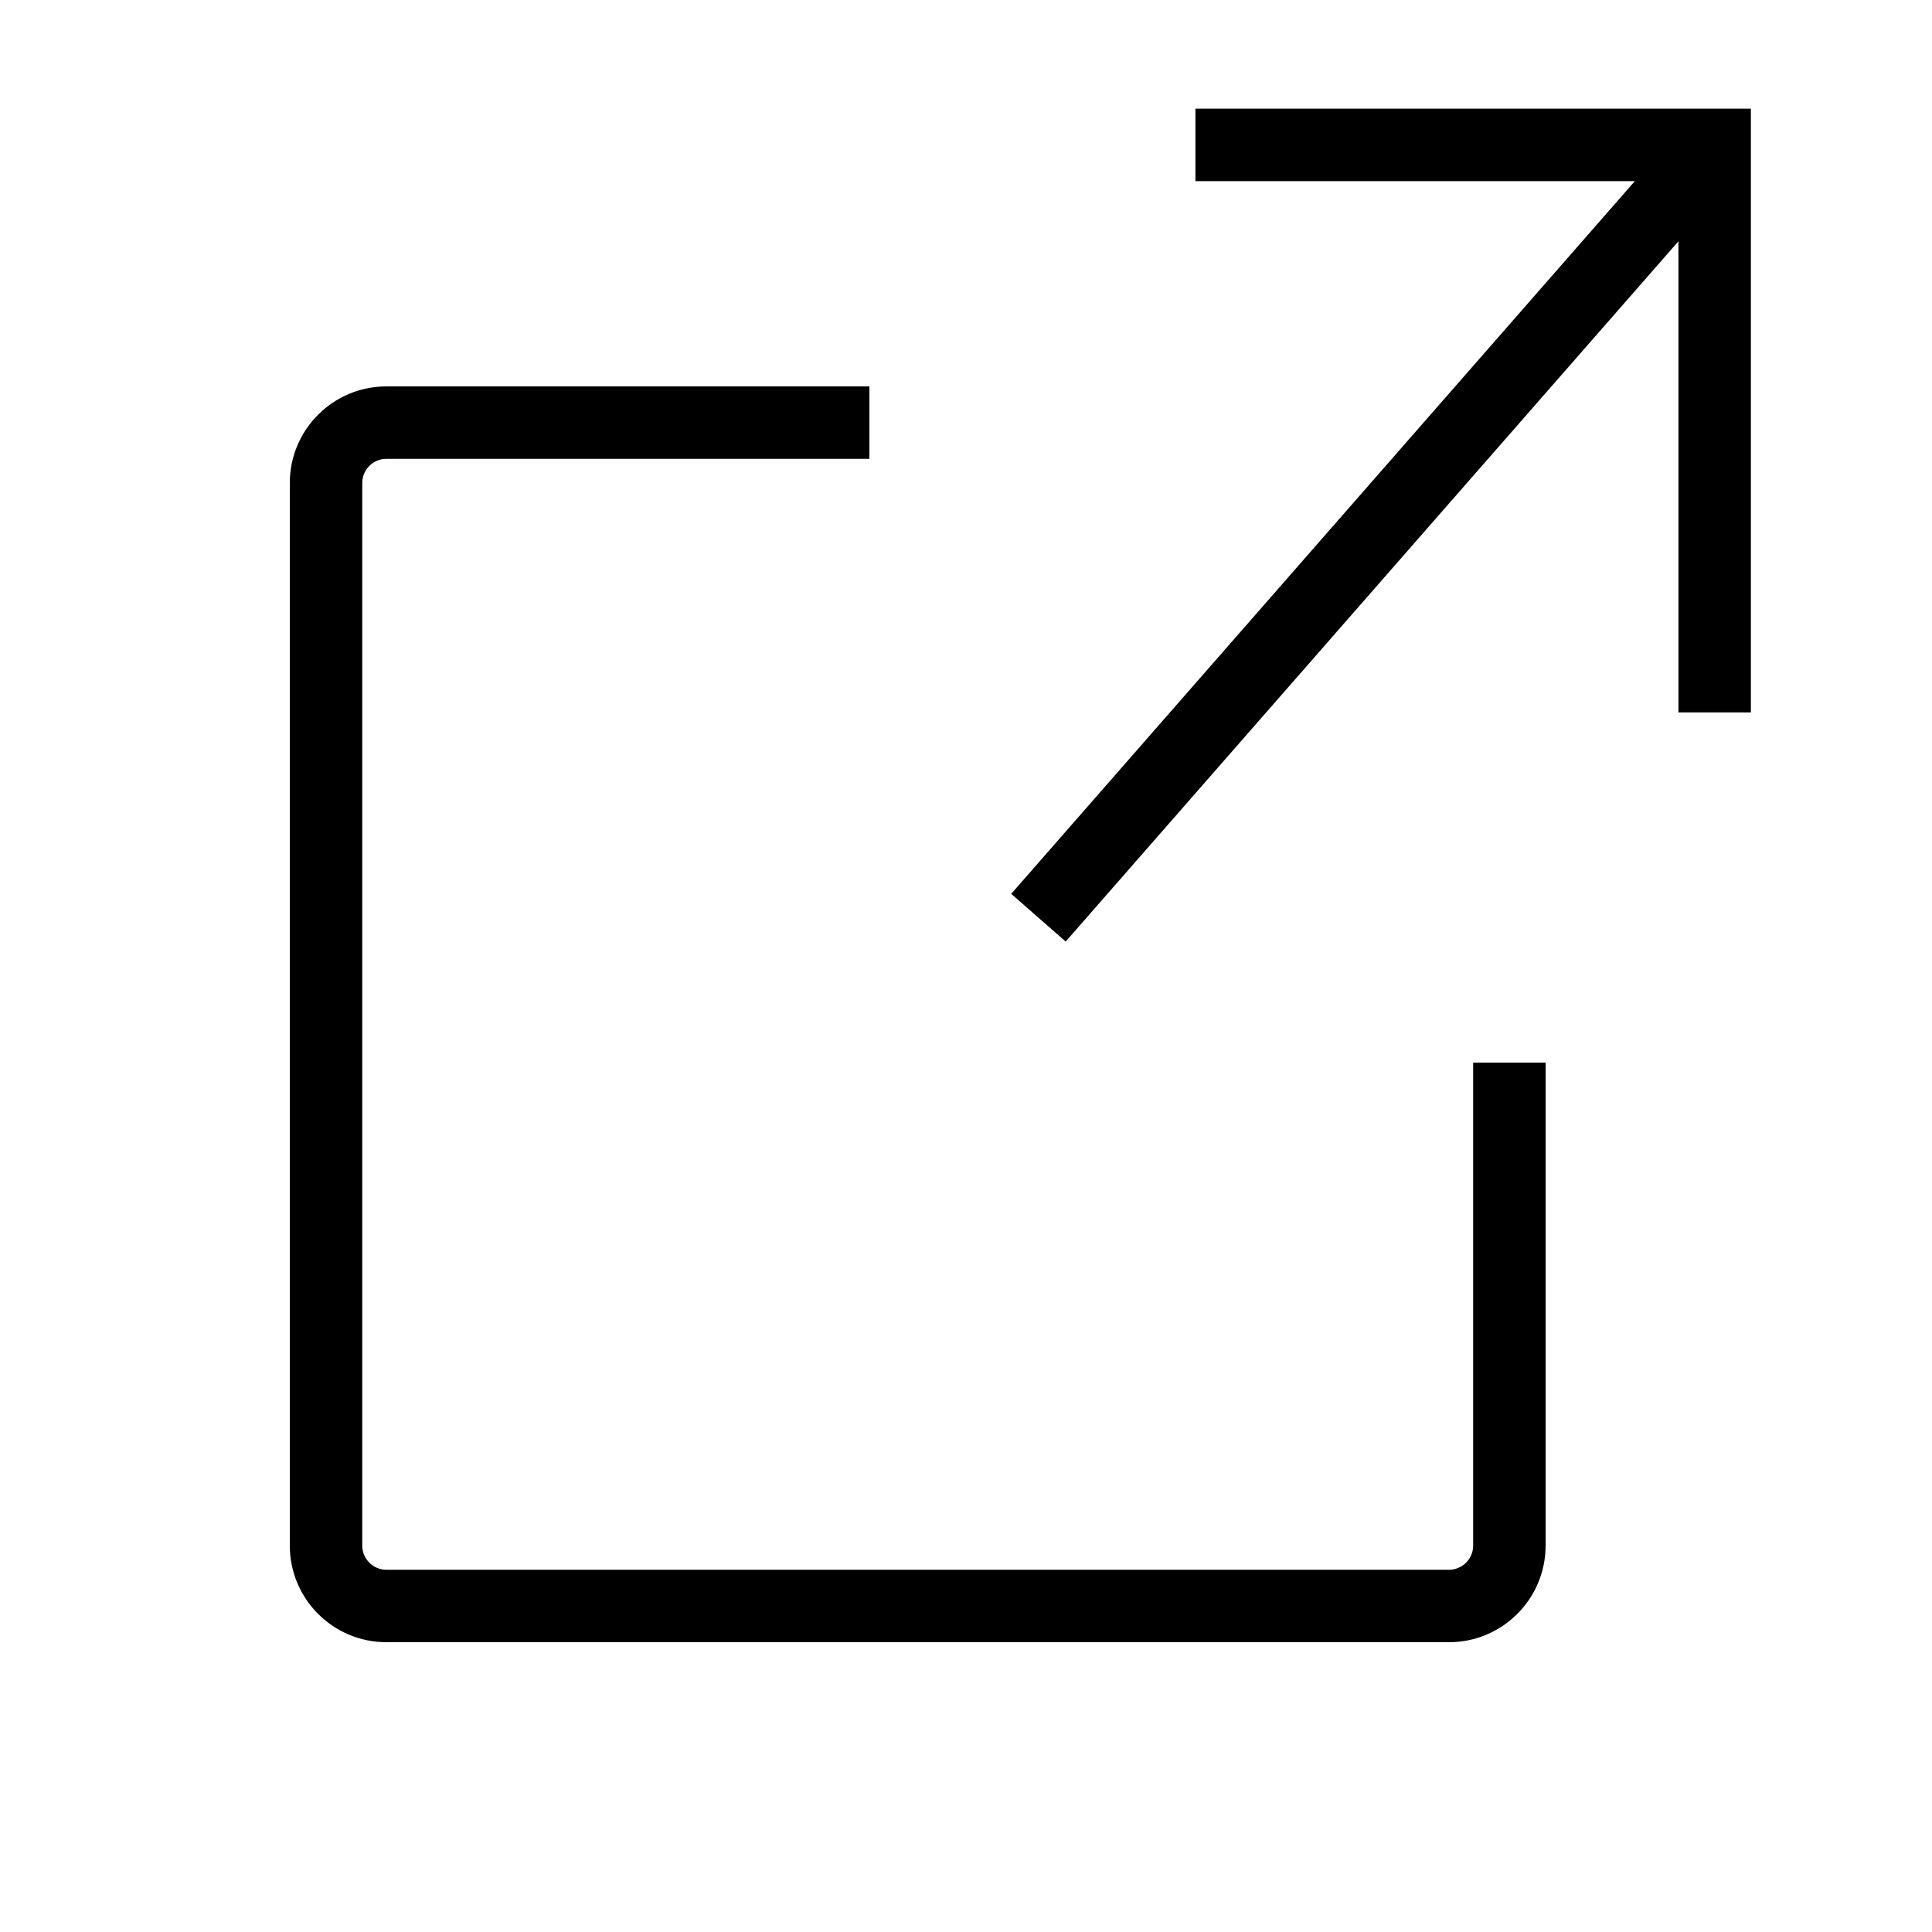
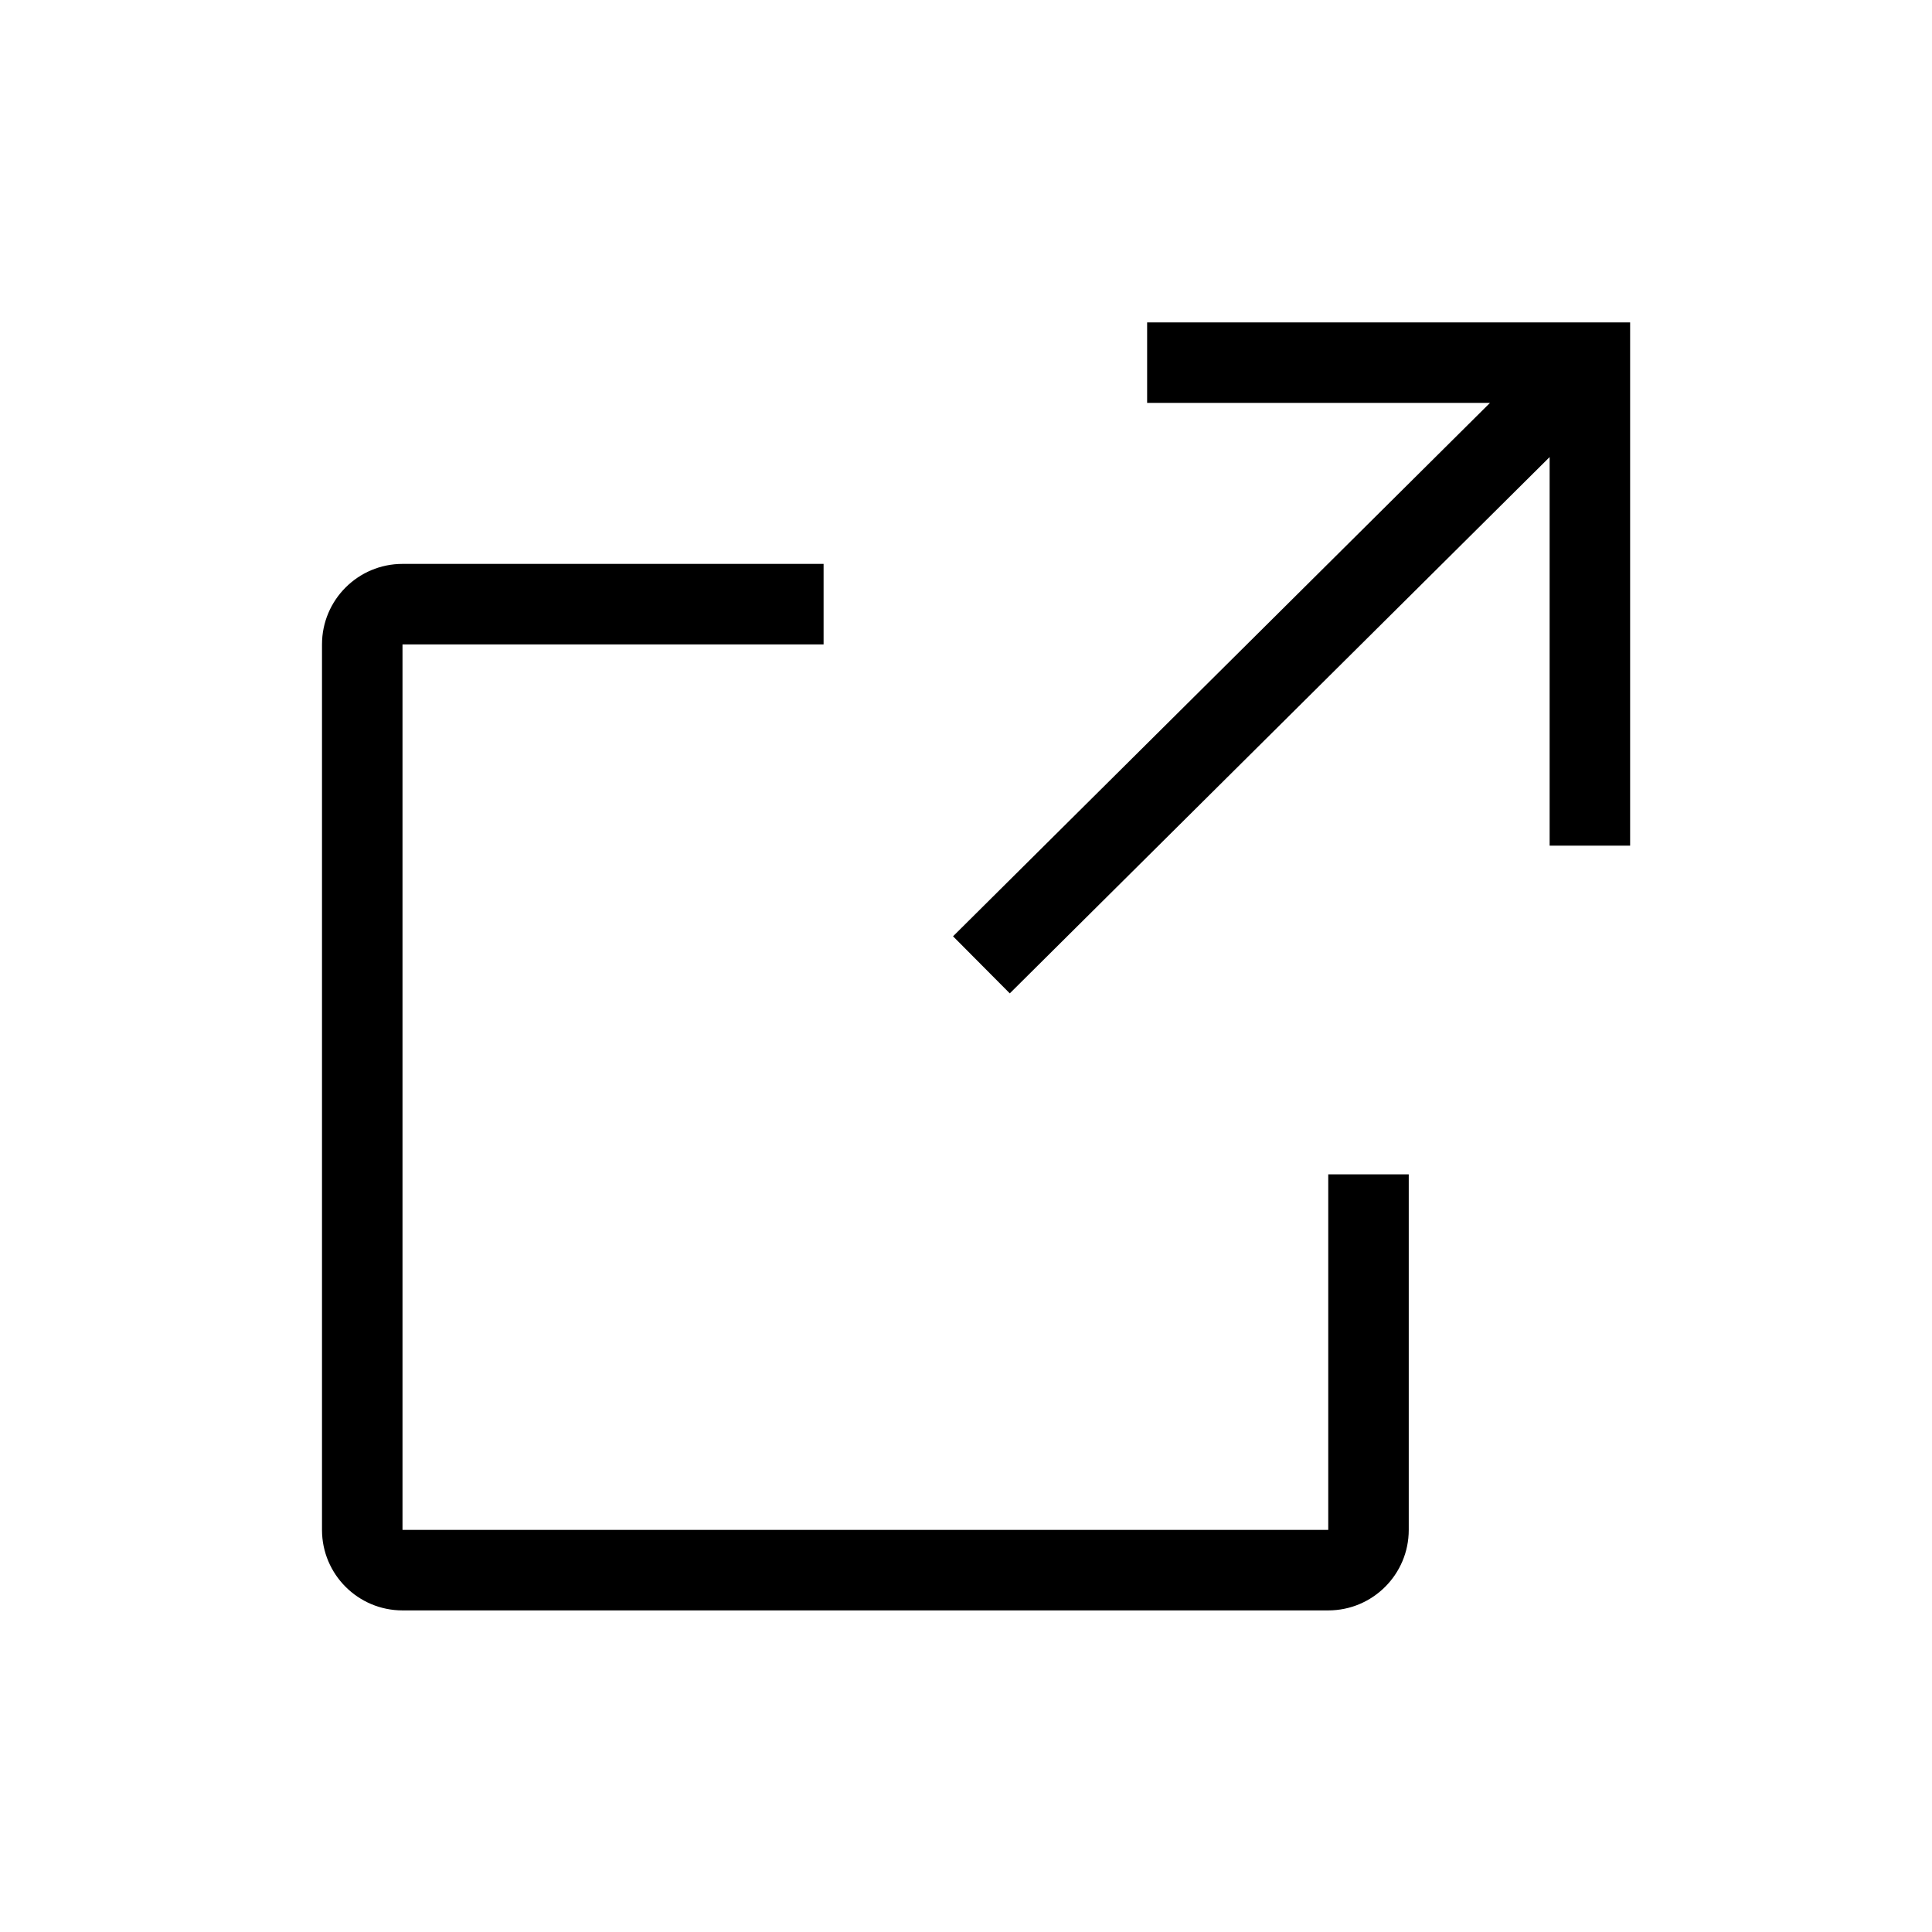
- <svg xmlns="http://www.w3.org/2000/svg" width="20" height="20" viewBox="0 0 20 20" fill="none">
-   <path fill-rule="evenodd" clip-rule="evenodd" d="M18.125 1.125V1.5L18.125 7L18.125 7.375L17.375 7.375V7V2.498L11.032 9.747L10.468 9.253L16.924 1.875L12.75 1.875L12.375 1.875V1.125H12.75H17.75H18.125ZM4 4H9V4.75H4C3.862 4.75 3.75 4.862 3.75 5V16C3.75 16.138 3.862 16.25 4 16.25H15C15.138 16.25 15.25 16.138 15.25 16V11H16V16C16 16.552 15.552 17 15 17H4C3.448 17 3 16.552 3 16V5C3 4.448 3.448 4 4 4Z" fill="black" />
+ <svg xmlns="http://www.w3.org/2000/svg" width="24" height="24" viewBox="0 0 24 24" fill="none">
+   <path fill-rule="evenodd" clip-rule="evenodd" d="M20.25 4.005V4.505V10.005V10.505L19.25 10.505V10.005V5.678L12.544 12.34L11.839 11.631L18.509 5.005H14.75L14.25 5.005V4.005L14.75 4.005L19.75 4.005L20.25 4.005ZM5 7.005H10.231V8.005H5V19.005H16.5V14.588H17.5V19.005C17.5 19.557 17.052 20.005 16.5 20.005H5C4.448 20.005 4 19.557 4 19.005V8.005C4 7.453 4.448 7.005 5 7.005Z" fill="black" />
</svg>
